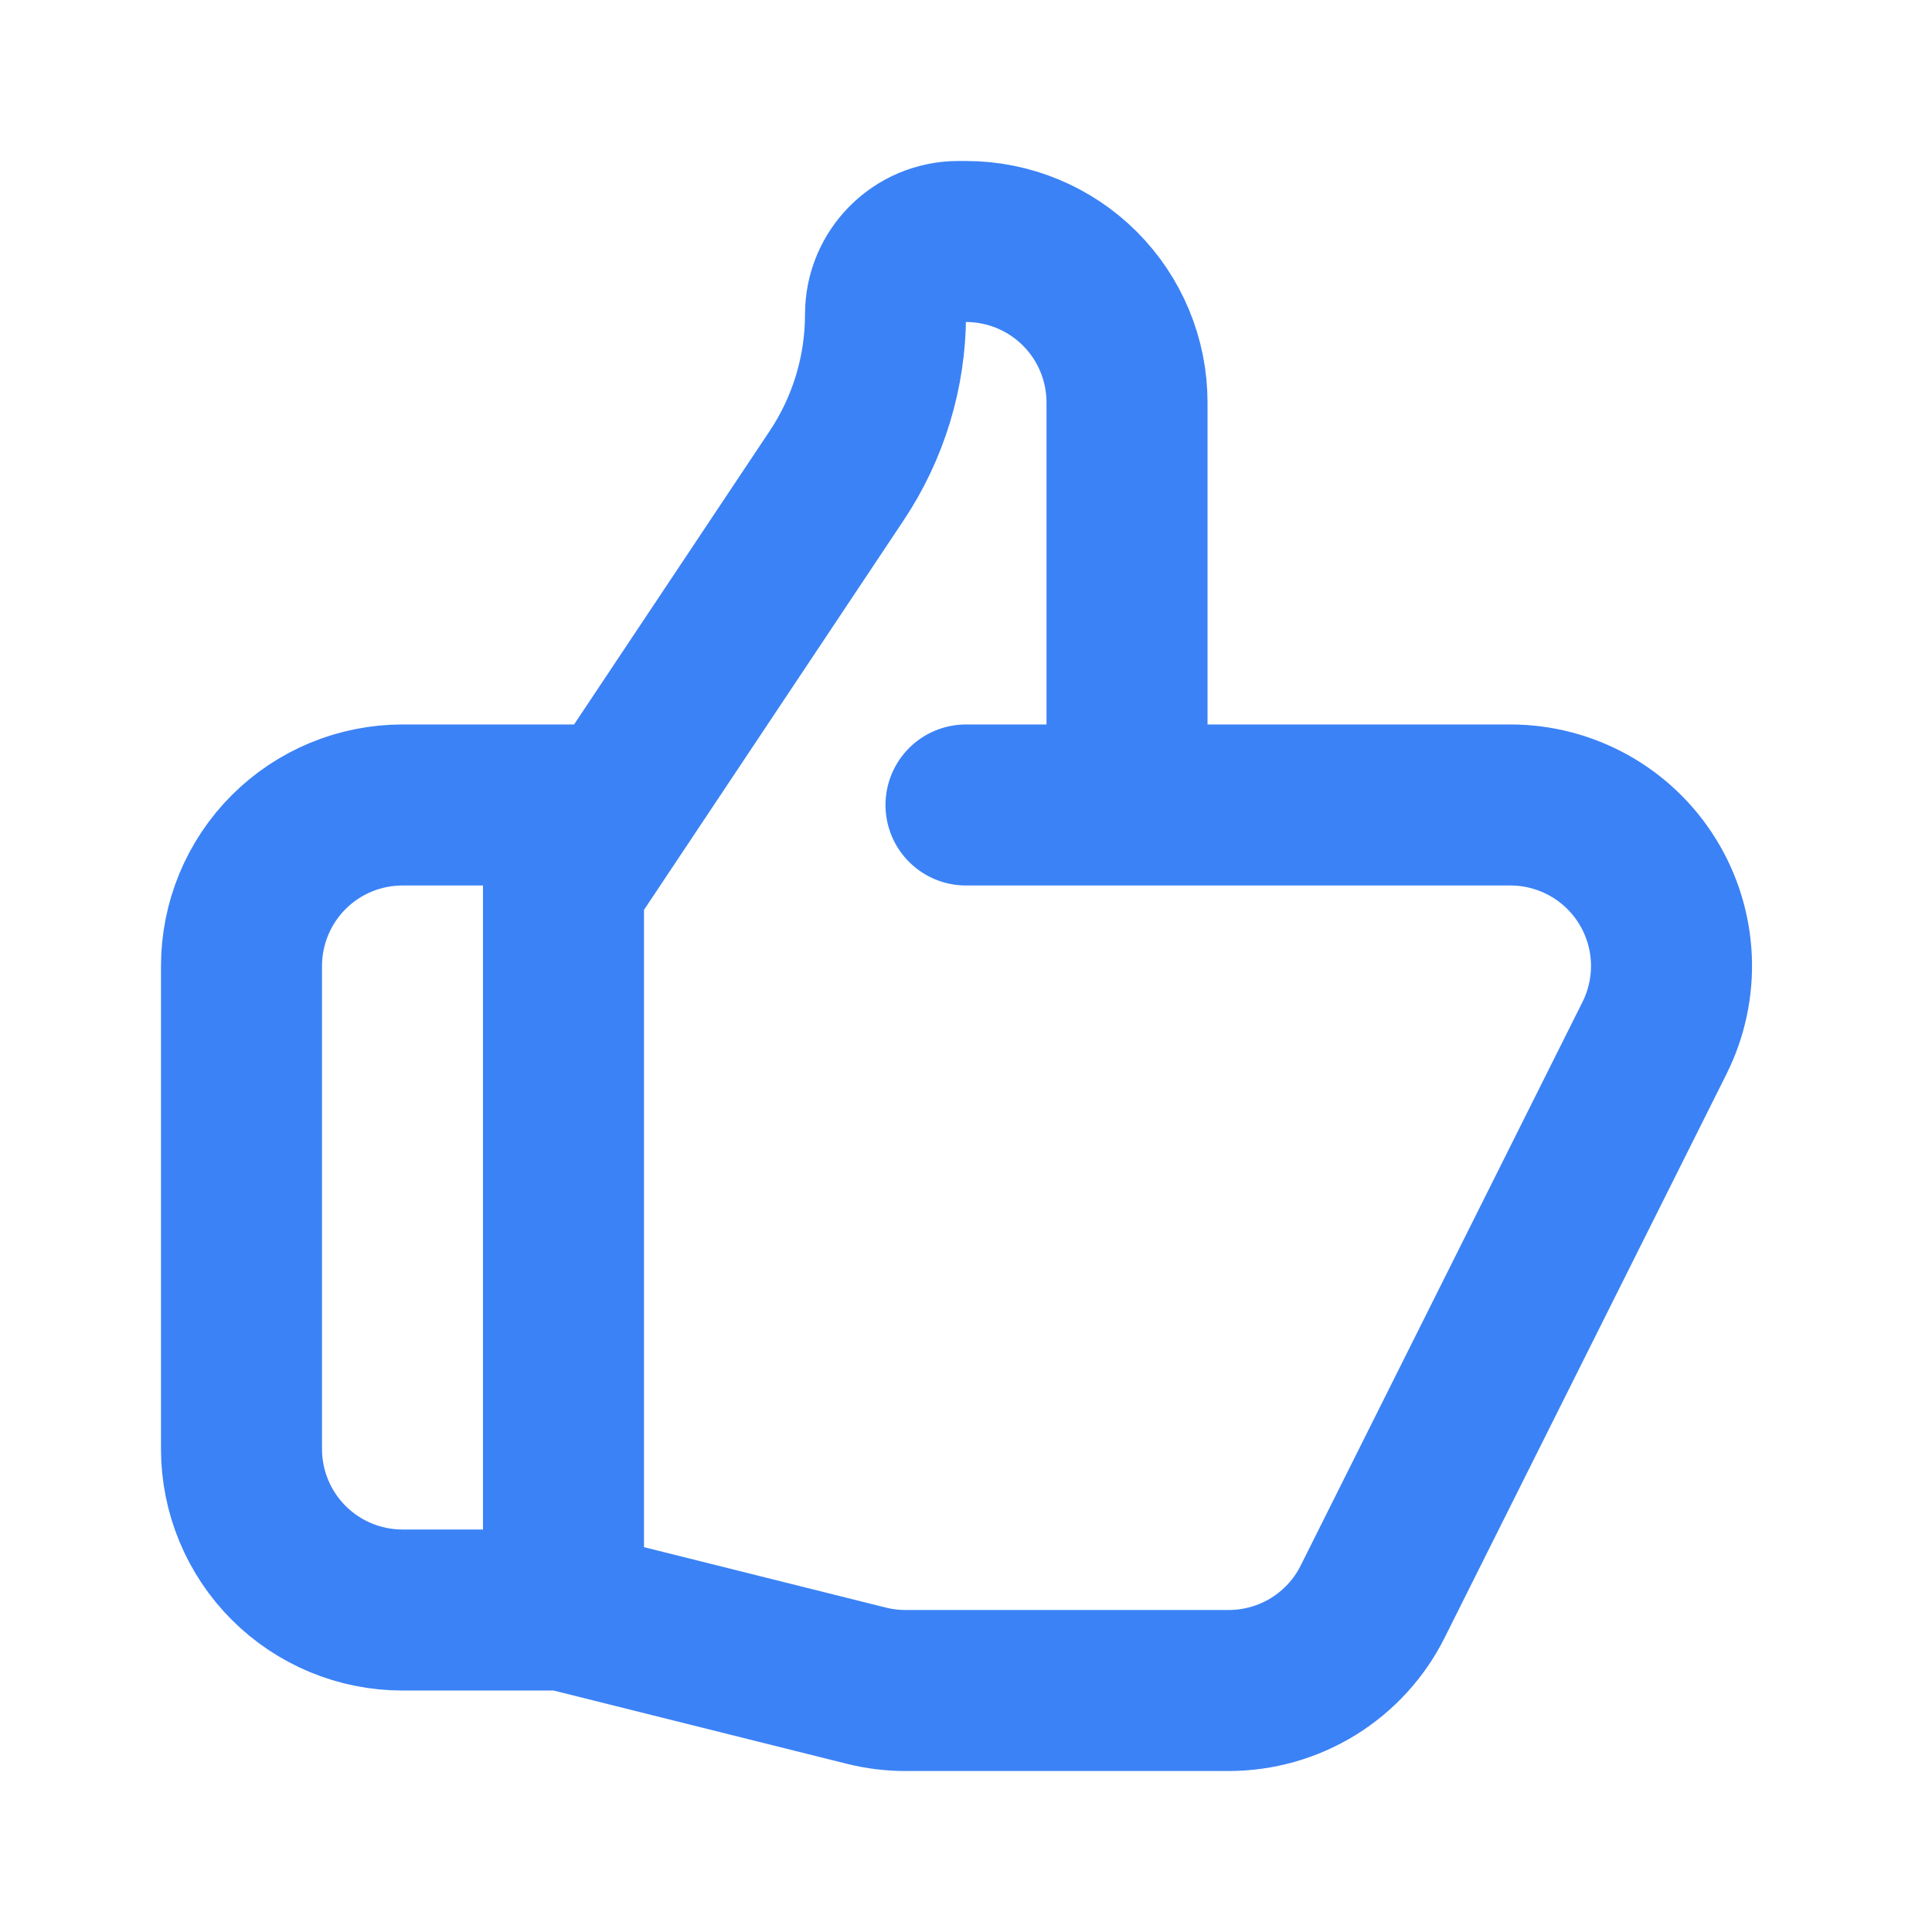
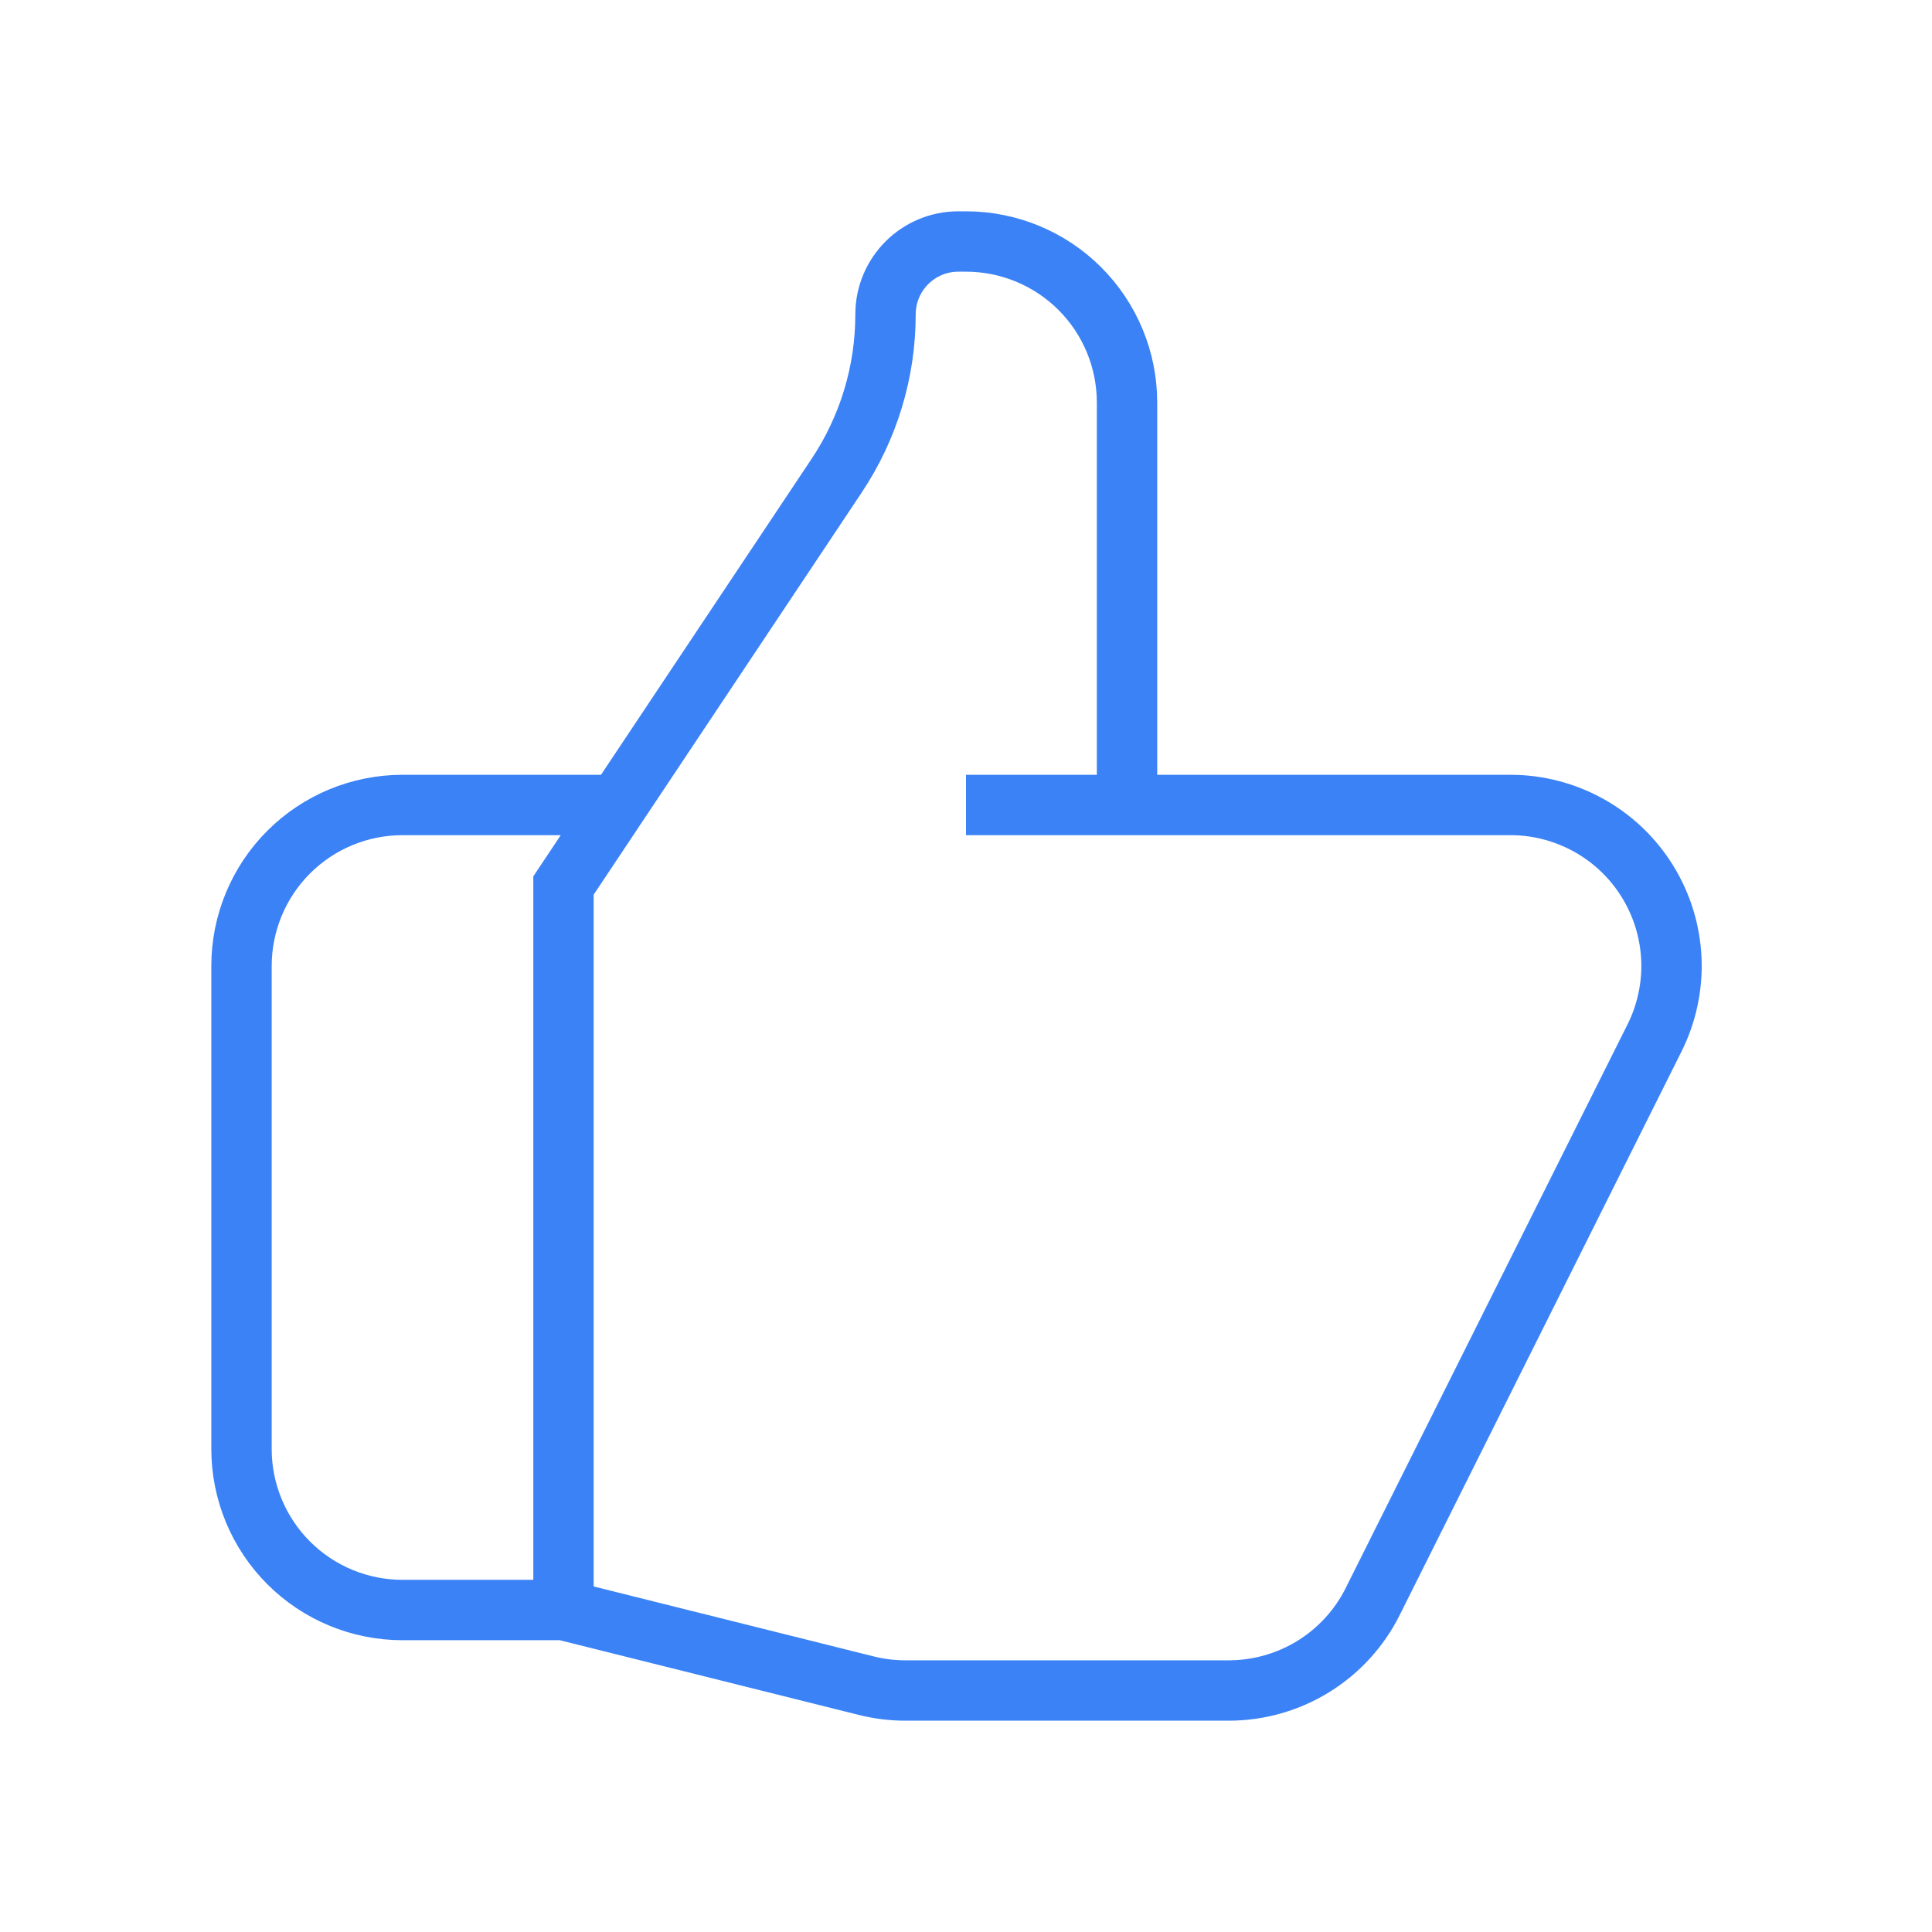
<svg xmlns="http://www.w3.org/2000/svg" width="32" height="32" viewBox="0 0 32 32" fill="none">
-   <path d="M18.667 13.333H25.019C25.473 13.333 25.92 13.45 26.317 13.671C26.714 13.892 27.048 14.211 27.287 14.598C27.526 14.984 27.662 15.426 27.683 15.88C27.703 16.334 27.607 16.785 27.404 17.192L22.737 26.525C22.516 26.969 22.175 27.341 21.754 27.602C21.332 27.862 20.846 28 20.351 28H14.995C14.777 28 14.56 27.973 14.348 27.92L9.333 26.667M18.667 13.333V6.667C18.667 5.959 18.386 5.281 17.886 4.781C17.386 4.281 16.707 4 16 4H15.873C15.207 4 14.667 4.54 14.667 5.207C14.667 6.159 14.385 7.089 13.856 7.881L9.333 14.667V26.667M18.667 13.333H16M9.333 26.667H6.667C5.959 26.667 5.281 26.386 4.781 25.886C4.281 25.386 4 24.707 4 24V16C4 15.293 4.281 14.614 4.781 14.114C5.281 13.614 5.959 13.333 6.667 13.333H10" stroke="#3B82F6" stroke-width="2.667" stroke-linecap="round" stroke-linejoin="round" />
+   <path d="M18.667 13.333H25.019C25.473 13.333 25.92 13.45 26.317 13.671C26.714 13.892 27.048 14.211 27.287 14.598C27.526 14.984 27.662 15.426 27.683 15.88C27.703 16.334 27.607 16.785 27.404 17.192L22.737 26.525C22.516 26.969 22.175 27.341 21.754 27.602C21.332 27.862 20.846 28 20.351 28H14.995C14.777 28 14.56 27.973 14.348 27.92L9.333 26.667M18.667 13.333V6.667C18.667 5.959 18.386 5.281 17.886 4.781C17.386 4.281 16.707 4 16 4H15.873C15.207 4 14.667 4.54 14.667 5.207C14.667 6.159 14.385 7.089 13.856 7.881L9.333 14.667V26.667M18.667 13.333H16M9.333 26.667H6.667C5.959 26.667 5.281 26.386 4.781 25.886C4.281 25.386 4 24.707 4 24V16C4 15.293 4.281 14.614 4.781 14.114C5.281 13.614 5.959 13.333 6.667 13.333H10" stroke="#3B82F6" strokeWidth="2.667" strokeLinecap="round" strokeLinejoin="round" />
</svg>
